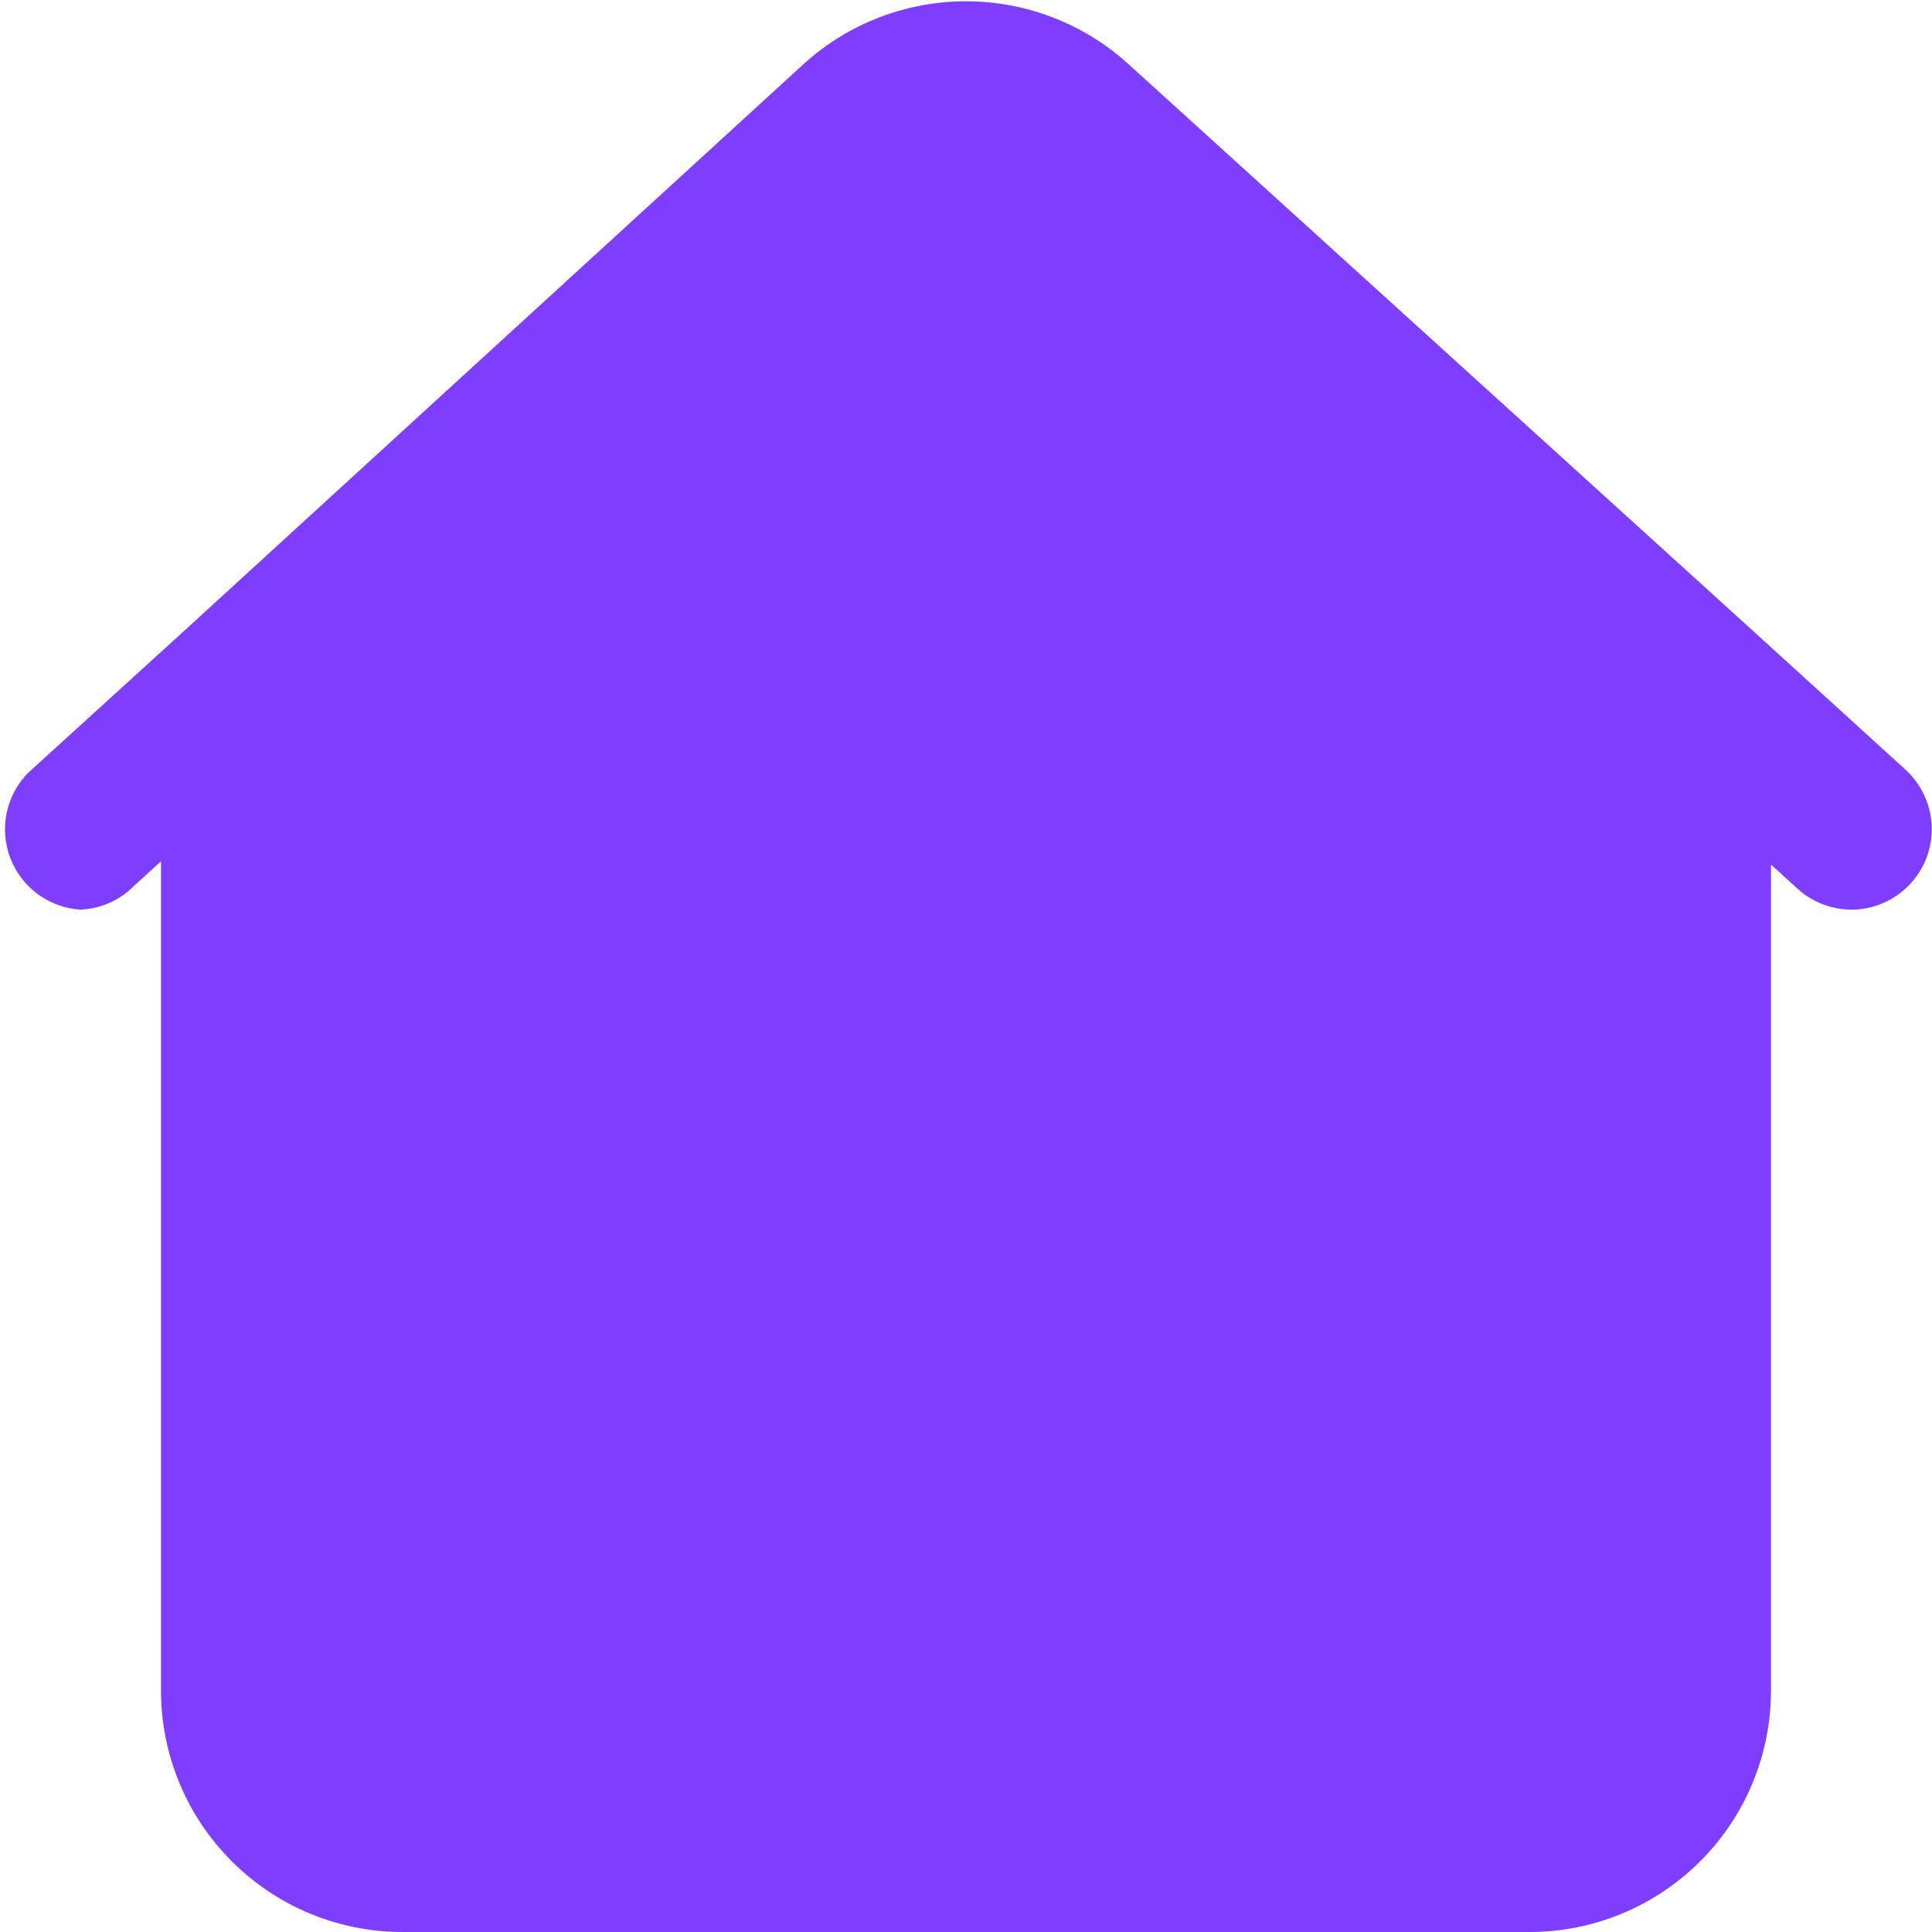
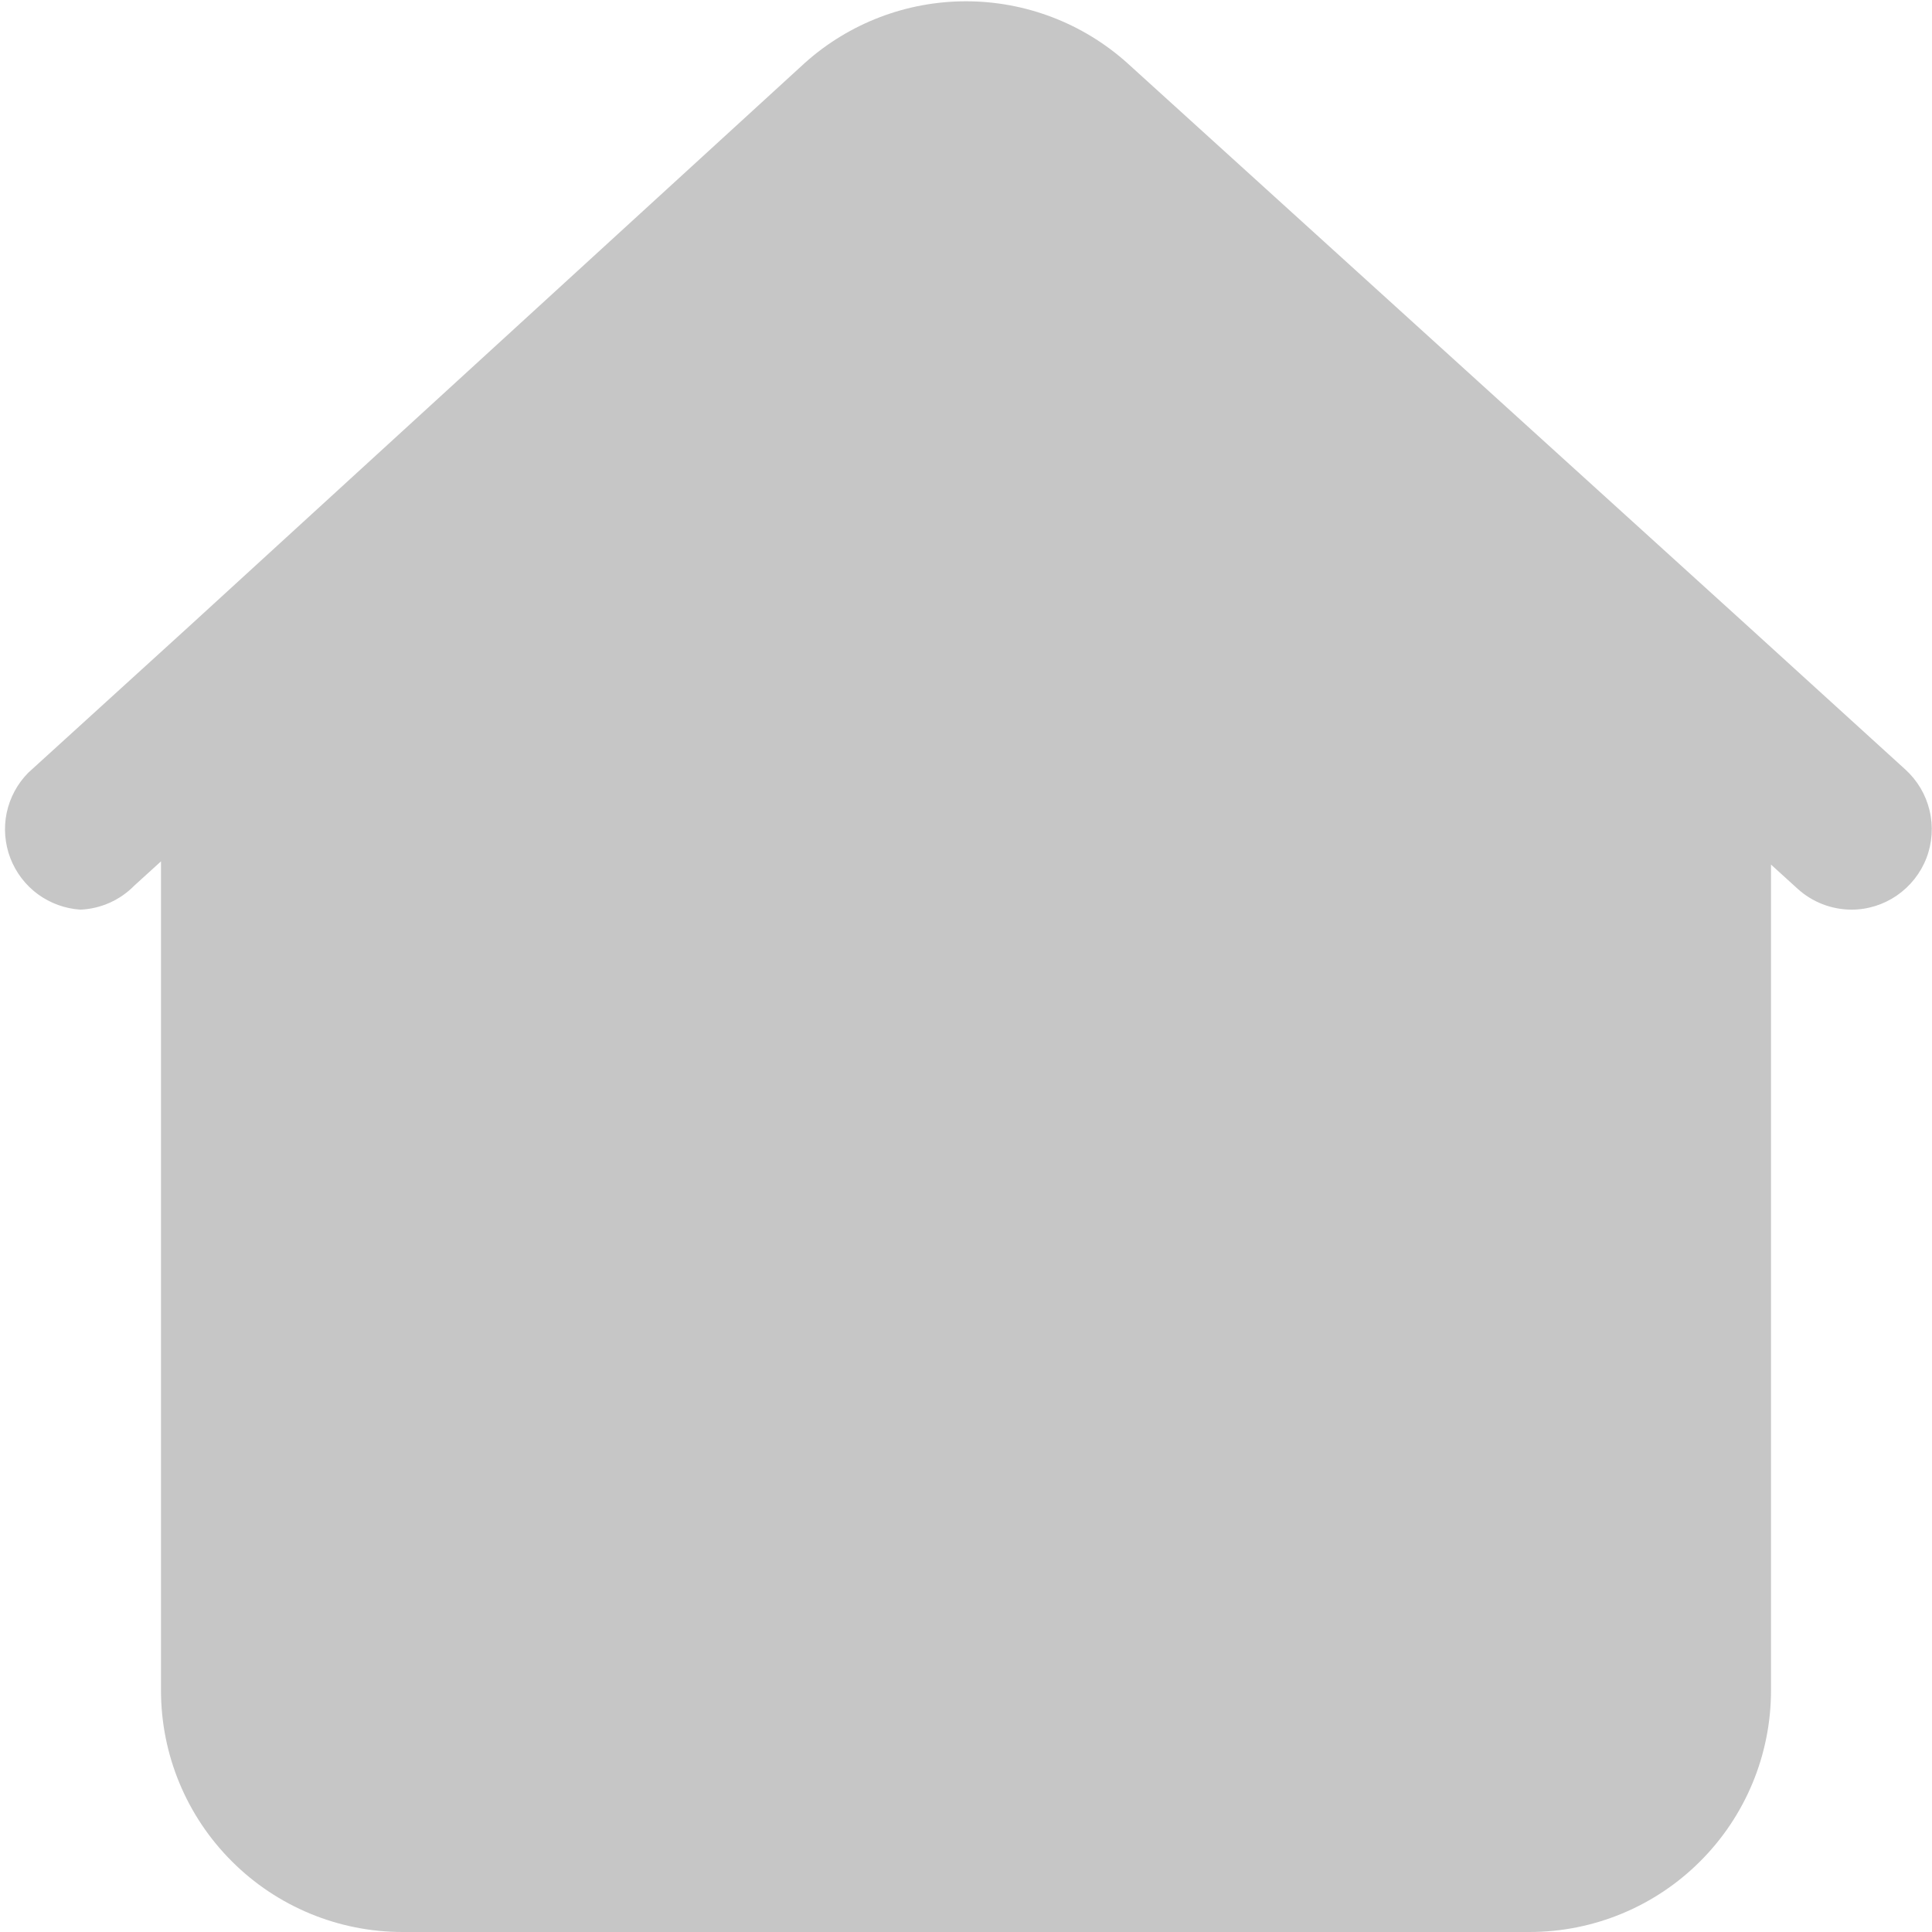
<svg xmlns="http://www.w3.org/2000/svg" width="24" height="24" viewBox="0 0 24 24" fill="none">
-   <path d="M23.67 9.56L21.67 7.74L14 0.78C13.45 0.288 12.738 0.016 12 0.016C11.262 0.016 10.55 0.288 10 0.78L2.35 7.78L0.35 9.6C0.215 9.737 0.123 9.909 0.083 10.097C0.044 10.285 0.06 10.48 0.128 10.659C0.197 10.838 0.315 10.994 0.47 11.108C0.625 11.221 0.809 11.288 1 11.3C1.253 11.289 1.493 11.181 1.67 11L2 10.7V21C2 21.796 2.316 22.559 2.879 23.121C3.441 23.684 4.204 24 5 24H19C19.796 24 20.559 23.684 21.121 23.121C21.684 22.559 22 21.796 22 21V10.74L22.33 11.04C22.513 11.207 22.752 11.299 23 11.3C23.202 11.3 23.398 11.238 23.564 11.124C23.73 11.009 23.858 10.848 23.931 10.659C24.003 10.471 24.017 10.265 23.97 10.069C23.924 9.873 23.819 9.696 23.67 9.56Z" fill="#7F3DFF" />
+   <path d="M23.67 9.56L21.67 7.74L14 0.78C13.45 0.288 12.738 0.016 12 0.016C11.262 0.016 10.55 0.288 10 0.78L2.35 7.78L0.35 9.6C0.215 9.737 0.123 9.909 0.083 10.097C0.044 10.285 0.06 10.48 0.128 10.659C0.197 10.838 0.315 10.994 0.47 11.108C0.625 11.221 0.809 11.288 1 11.3C1.253 11.289 1.493 11.181 1.67 11L2 10.7V21C2 21.796 2.316 22.559 2.879 23.121C3.441 23.684 4.204 24 5 24H19C19.796 24 20.559 23.684 21.121 23.121C21.684 22.559 22 21.796 22 21V10.74L22.33 11.04C22.513 11.207 22.752 11.299 23 11.3C23.202 11.3 23.398 11.238 23.564 11.124C23.73 11.009 23.858 10.848 23.931 10.659C24.003 10.471 24.017 10.265 23.97 10.069C23.924 9.873 23.819 9.696 23.67 9.56Z" fill="#C6C6C6" />
</svg>
